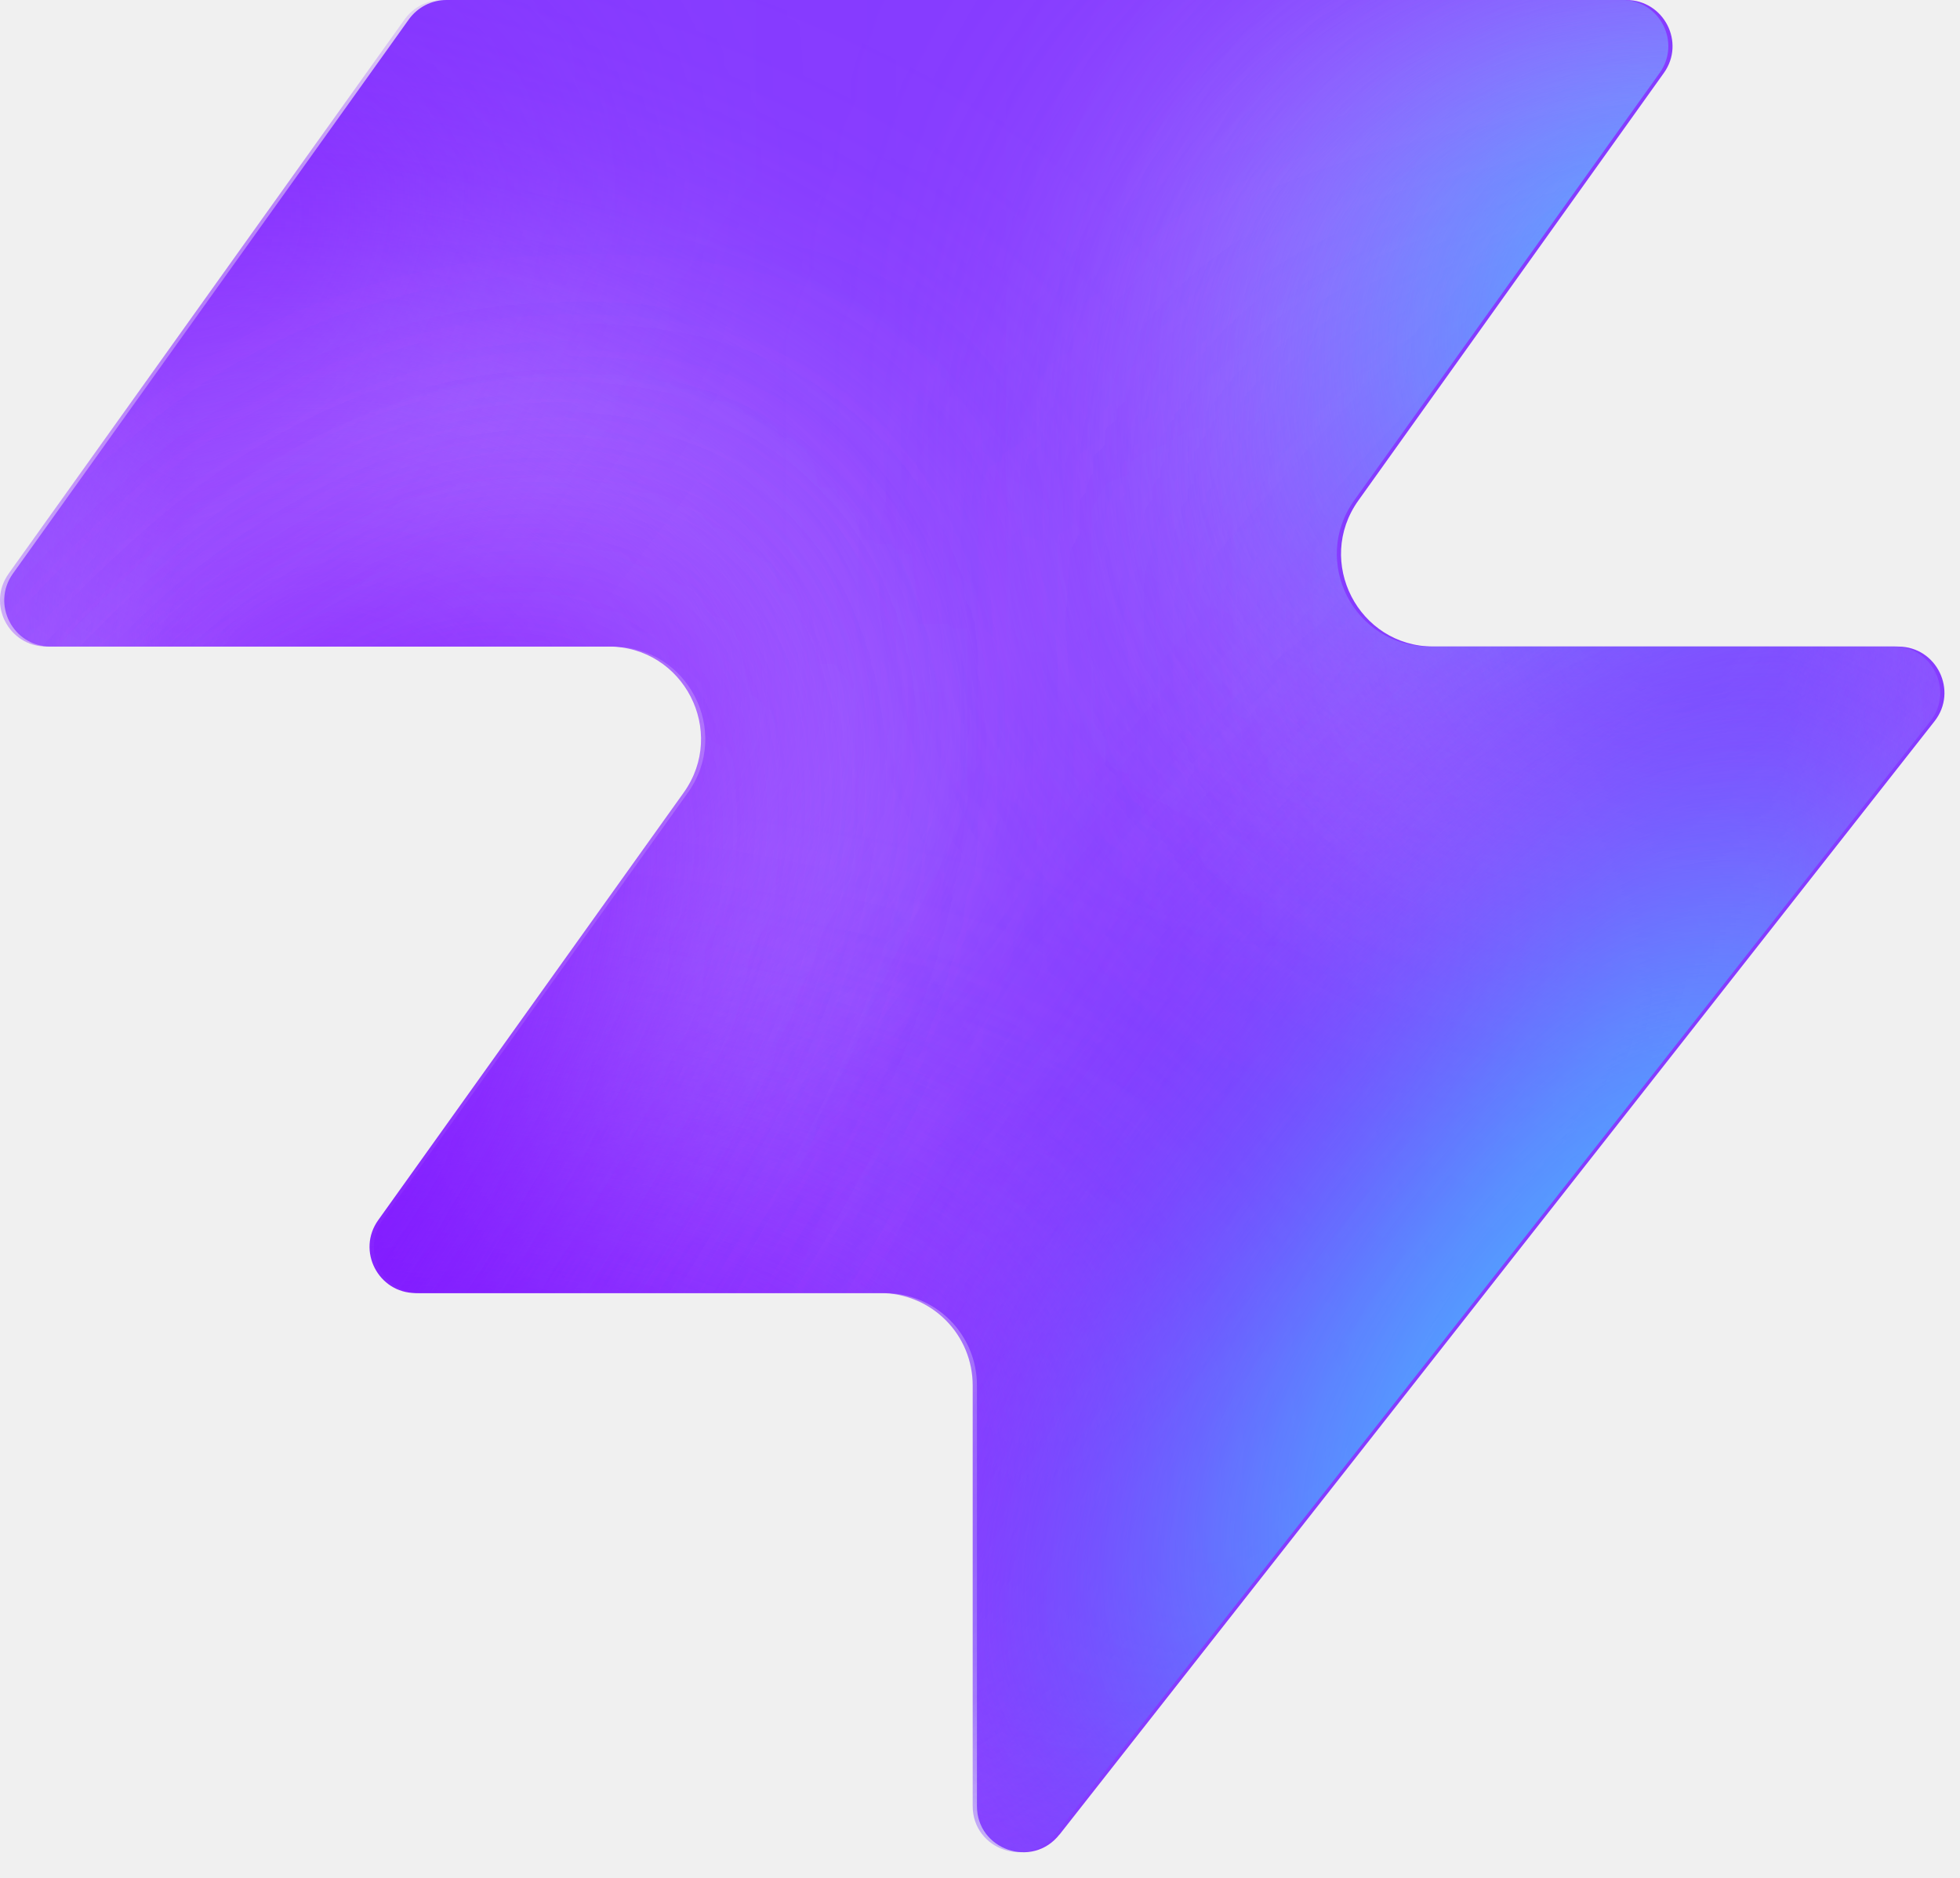
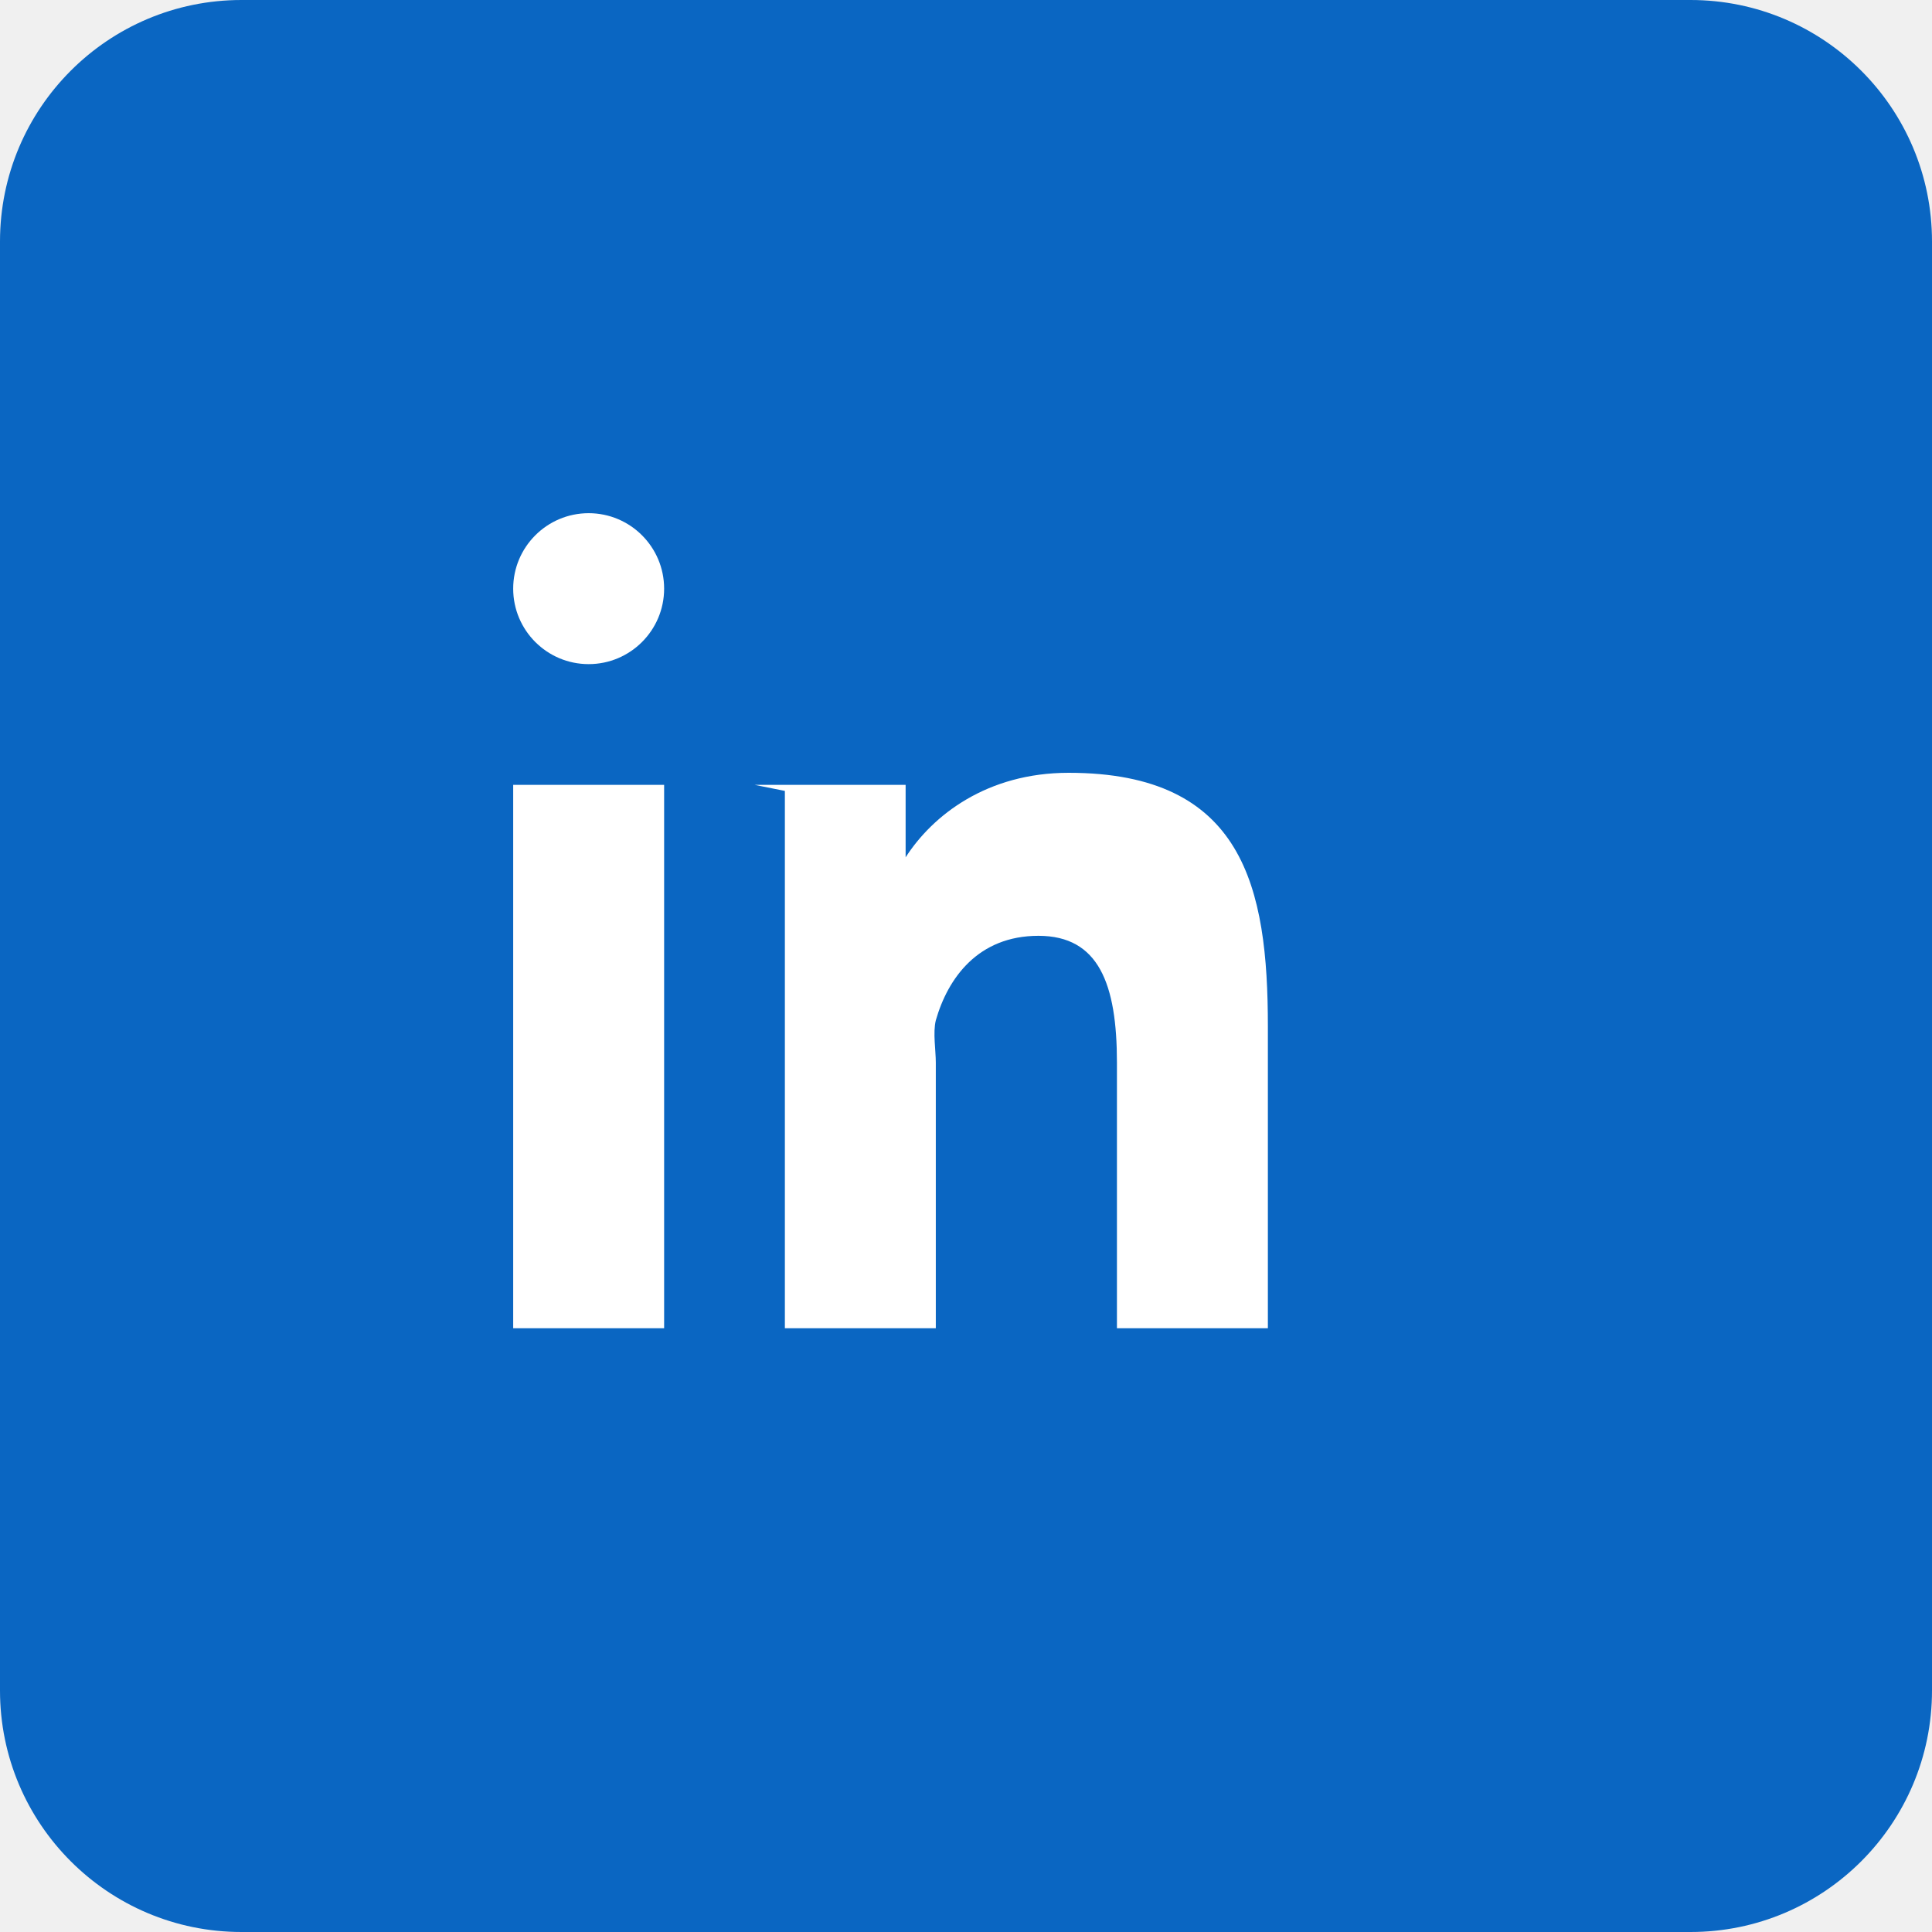
- <svg xmlns="http://www.w3.org/2000/svg" width="48" height="46" fill="none" viewBox="0 0 48 46">
-   <path fill="#863bff" d="M25.946 44.938c-.664.845-2.021.375-2.021-.698V33.937a2.26 2.26 0 0 0-2.262-2.262H10.287c-.92 0-1.456-1.04-.92-1.788l7.48-10.471c1.07-1.497 0-3.578-1.842-3.578H1.237c-.92 0-1.456-1.04-.92-1.788L10.013.474c.214-.297.556-.474.92-.474h28.894c.92 0 1.456 1.04.92 1.788l-7.48 10.471c-1.07 1.498 0 3.579 1.842 3.579h11.377c.943 0 1.473 1.088.89 1.83L25.947 44.94z" style="fill:#863bff;fill:color(display-p3 .525 .23 1);fill-opacity:1" />
-   <mask id="a" width="48" height="46" x="0" y="0" maskUnits="userSpaceOnUse" style="mask-type:alpha">
-     <path fill="#000" d="M25.842 44.938c-.664.844-2.021.375-2.021-.698V33.937a2.26 2.26 0 0 0-2.262-2.262H10.183c-.92 0-1.456-1.04-.92-1.788l7.48-10.471c1.07-1.498 0-3.579-1.842-3.579H1.133c-.92 0-1.456-1.04-.92-1.787L9.91.473c.214-.297.556-.474.92-.474h28.894c.92 0 1.456 1.04.92 1.788l-7.48 10.471c-1.07 1.498 0 3.578 1.842 3.578h11.377c.943 0 1.473 1.088.89 1.832L25.843 44.94z" style="fill:#000;fill-opacity:1" />
-   </mask>
-   <g mask="url(#a)">
-     <g filter="url(#b)">
-       <ellipse cx="5.508" cy="14.704" fill="#ede6ff" rx="5.508" ry="14.704" style="fill:#ede6ff;fill:color(display-p3 .927 .903 1);fill-opacity:1" transform="matrix(.00324 1 1 -.00324 -4.47 31.516)" />
-     </g>
-     <g filter="url(#c)">
-       <ellipse cx="10.399" cy="29.851" fill="#ede6ff" rx="10.399" ry="29.851" style="fill:#ede6ff;fill:color(display-p3 .927 .903 1);fill-opacity:1" transform="matrix(.00324 1 1 -.00324 -39.328 7.883)" />
-     </g>
-     <g filter="url(#d)">
-       <ellipse cx="5.508" cy="30.487" fill="#7e14ff" rx="5.508" ry="30.487" style="fill:#7e14ff;fill:color(display-p3 .492 .077 1);fill-opacity:1" transform="rotate(89.814 -25.913 -14.639)scale(1 -1)" />
-     </g>
-     <g filter="url(#e)">
-       <ellipse cx="5.508" cy="30.599" fill="#7e14ff" rx="5.508" ry="30.599" style="fill:#7e14ff;fill:color(display-p3 .492 .077 1);fill-opacity:1" transform="rotate(89.814 -32.644 -3.334)scale(1 -1)" />
-     </g>
-     <g filter="url(#f)">
-       <ellipse cx="5.508" cy="30.599" fill="#7e14ff" rx="5.508" ry="30.599" style="fill:#7e14ff;fill:color(display-p3 .492 .077 1);fill-opacity:1" transform="matrix(.00324 1 1 -.00324 -34.34 30.47)" />
-     </g>
-     <g filter="url(#g)">
-       <ellipse cx="14.072" cy="22.078" fill="#ede6ff" rx="14.072" ry="22.078" style="fill:#ede6ff;fill:color(display-p3 .927 .903 1);fill-opacity:1" transform="rotate(93.35 24.506 48.493)scale(-1 1)" />
-     </g>
-     <g filter="url(#h)">
-       <ellipse cx="3.47" cy="21.501" fill="#7e14ff" rx="3.47" ry="21.501" style="fill:#7e14ff;fill:color(display-p3 .492 .077 1);fill-opacity:1" transform="rotate(89.009 28.708 47.59)scale(-1 1)" />
-     </g>
-     <g filter="url(#i)">
-       <ellipse cx="3.47" cy="21.501" fill="#7e14ff" rx="3.47" ry="21.501" style="fill:#7e14ff;fill:color(display-p3 .492 .077 1);fill-opacity:1" transform="rotate(89.009 28.708 47.59)scale(-1 1)" />
-     </g>
-     <g filter="url(#j)">
-       <ellipse cx=".387" cy="8.972" fill="#7e14ff" rx="4.407" ry="29.108" style="fill:#7e14ff;fill:color(display-p3 .492 .077 1);fill-opacity:1" transform="rotate(39.51 .387 8.972)" />
-     </g>
-     <g filter="url(#k)">
-       <ellipse cx="47.523" cy="-6.092" fill="#7e14ff" rx="4.407" ry="29.108" style="fill:#7e14ff;fill:color(display-p3 .492 .077 1);fill-opacity:1" transform="rotate(37.892 47.523 -6.092)" />
-     </g>
-     <g filter="url(#l)">
-       <ellipse cx="41.412" cy="6.333" fill="#47bfff" rx="5.971" ry="9.665" style="fill:#47bfff;fill:color(display-p3 .28 .748 1);fill-opacity:1" transform="rotate(37.892 41.412 6.333)" />
-     </g>
-     <g filter="url(#m)">
-       <ellipse cx="-1.879" cy="38.332" fill="#7e14ff" rx="4.407" ry="29.108" style="fill:#7e14ff;fill:color(display-p3 .492 .077 1);fill-opacity:1" transform="rotate(37.892 -1.88 38.332)" />
-     </g>
-     <g filter="url(#n)">
-       <ellipse cx="-1.879" cy="38.332" fill="#7e14ff" rx="4.407" ry="29.108" style="fill:#7e14ff;fill:color(display-p3 .492 .077 1);fill-opacity:1" transform="rotate(37.892 -1.88 38.332)" />
-     </g>
-     <g filter="url(#o)">
-       <ellipse cx="35.651" cy="29.907" fill="#7e14ff" rx="4.407" ry="29.108" style="fill:#7e14ff;fill:color(display-p3 .492 .077 1);fill-opacity:1" transform="rotate(37.892 35.651 29.907)" />
-     </g>
-     <g filter="url(#p)">
-       <ellipse cx="38.418" cy="32.4" fill="#47bfff" rx="5.971" ry="15.297" style="fill:#47bfff;fill:color(display-p3 .28 .748 1);fill-opacity:1" transform="rotate(37.892 38.418 32.4)" />
-     </g>
-   </g>
-   <defs>
-     <filter id="b" width="60.045" height="41.654" x="-19.77" y="16.149" color-interpolation-filters="sRGB" filterUnits="userSpaceOnUse">
-       <feFlood flood-opacity="0" result="BackgroundImageFix" />
-       <feBlend in="SourceGraphic" in2="BackgroundImageFix" result="shape" />
-       <feGaussianBlur result="effect1_foregroundBlur_2002_17158" stdDeviation="7.659" />
-     </filter>
-     <filter id="c" width="90.34" height="51.437" x="-54.613" y="-7.533" color-interpolation-filters="sRGB" filterUnits="userSpaceOnUse">
-       <feFlood flood-opacity="0" result="BackgroundImageFix" />
-       <feBlend in="SourceGraphic" in2="BackgroundImageFix" result="shape" />
-       <feGaussianBlur result="effect1_foregroundBlur_2002_17158" stdDeviation="7.659" />
-     </filter>
-     <filter id="d" width="79.355" height="29.4" x="-49.64" y="2.03" color-interpolation-filters="sRGB" filterUnits="userSpaceOnUse">
-       <feFlood flood-opacity="0" result="BackgroundImageFix" />
-       <feBlend in="SourceGraphic" in2="BackgroundImageFix" result="shape" />
-       <feGaussianBlur result="effect1_foregroundBlur_2002_17158" stdDeviation="4.596" />
-     </filter>
-     <filter id="e" width="79.579" height="29.4" x="-45.045" y="20.029" color-interpolation-filters="sRGB" filterUnits="userSpaceOnUse">
-       <feFlood flood-opacity="0" result="BackgroundImageFix" />
-       <feBlend in="SourceGraphic" in2="BackgroundImageFix" result="shape" />
-       <feGaussianBlur result="effect1_foregroundBlur_2002_17158" stdDeviation="4.596" />
-     </filter>
-     <filter id="f" width="79.579" height="29.4" x="-43.513" y="21.178" color-interpolation-filters="sRGB" filterUnits="userSpaceOnUse">
-       <feFlood flood-opacity="0" result="BackgroundImageFix" />
-       <feBlend in="SourceGraphic" in2="BackgroundImageFix" result="shape" />
-       <feGaussianBlur result="effect1_foregroundBlur_2002_17158" stdDeviation="4.596" />
-     </filter>
-     <filter id="g" width="74.749" height="58.852" x="15.756" y="-17.901" color-interpolation-filters="sRGB" filterUnits="userSpaceOnUse">
-       <feFlood flood-opacity="0" result="BackgroundImageFix" />
-       <feBlend in="SourceGraphic" in2="BackgroundImageFix" result="shape" />
-       <feGaussianBlur result="effect1_foregroundBlur_2002_17158" stdDeviation="7.659" />
-     </filter>
-     <filter id="h" width="61.377" height="25.362" x="23.548" y="2.284" color-interpolation-filters="sRGB" filterUnits="userSpaceOnUse">
-       <feFlood flood-opacity="0" result="BackgroundImageFix" />
-       <feBlend in="SourceGraphic" in2="BackgroundImageFix" result="shape" />
-       <feGaussianBlur result="effect1_foregroundBlur_2002_17158" stdDeviation="4.596" />
-     </filter>
-     <filter id="i" width="61.377" height="25.362" x="23.548" y="2.284" color-interpolation-filters="sRGB" filterUnits="userSpaceOnUse">
-       <feFlood flood-opacity="0" result="BackgroundImageFix" />
-       <feBlend in="SourceGraphic" in2="BackgroundImageFix" result="shape" />
-       <feGaussianBlur result="effect1_foregroundBlur_2002_17158" stdDeviation="4.596" />
-     </filter>
-     <filter id="j" width="56.045" height="63.649" x="-27.636" y="-22.853" color-interpolation-filters="sRGB" filterUnits="userSpaceOnUse">
-       <feFlood flood-opacity="0" result="BackgroundImageFix" />
-       <feBlend in="SourceGraphic" in2="BackgroundImageFix" result="shape" />
-       <feGaussianBlur result="effect1_foregroundBlur_2002_17158" stdDeviation="4.596" />
-     </filter>
-     <filter id="k" width="54.814" height="64.646" x="20.116" y="-38.415" color-interpolation-filters="sRGB" filterUnits="userSpaceOnUse">
-       <feFlood flood-opacity="0" result="BackgroundImageFix" />
-       <feBlend in="SourceGraphic" in2="BackgroundImageFix" result="shape" />
-       <feGaussianBlur result="effect1_foregroundBlur_2002_17158" stdDeviation="4.596" />
-     </filter>
-     <filter id="l" width="33.541" height="35.313" x="24.641" y="-11.323" color-interpolation-filters="sRGB" filterUnits="userSpaceOnUse">
-       <feFlood flood-opacity="0" result="BackgroundImageFix" />
-       <feBlend in="SourceGraphic" in2="BackgroundImageFix" result="shape" />
-       <feGaussianBlur result="effect1_foregroundBlur_2002_17158" stdDeviation="4.596" />
-     </filter>
-     <filter id="m" width="54.814" height="64.646" x="-29.286" y="6.009" color-interpolation-filters="sRGB" filterUnits="userSpaceOnUse">
-       <feFlood flood-opacity="0" result="BackgroundImageFix" />
-       <feBlend in="SourceGraphic" in2="BackgroundImageFix" result="shape" />
-       <feGaussianBlur result="effect1_foregroundBlur_2002_17158" stdDeviation="4.596" />
-     </filter>
-     <filter id="n" width="54.814" height="64.646" x="-29.286" y="6.009" color-interpolation-filters="sRGB" filterUnits="userSpaceOnUse">
-       <feFlood flood-opacity="0" result="BackgroundImageFix" />
-       <feBlend in="SourceGraphic" in2="BackgroundImageFix" result="shape" />
-       <feGaussianBlur result="effect1_foregroundBlur_2002_17158" stdDeviation="4.596" />
-     </filter>
-     <filter id="o" width="54.814" height="64.646" x="8.244" y="-2.416" color-interpolation-filters="sRGB" filterUnits="userSpaceOnUse">
-       <feFlood flood-opacity="0" result="BackgroundImageFix" />
-       <feBlend in="SourceGraphic" in2="BackgroundImageFix" result="shape" />
-       <feGaussianBlur result="effect1_foregroundBlur_2002_17158" stdDeviation="4.596" />
-     </filter>
-     <filter id="p" width="39.409" height="43.623" x="18.713" y="10.588" color-interpolation-filters="sRGB" filterUnits="userSpaceOnUse">
-       <feFlood flood-opacity="0" result="BackgroundImageFix" />
-       <feBlend in="SourceGraphic" in2="BackgroundImageFix" result="shape" />
-       <feGaussianBlur result="effect1_foregroundBlur_2002_17158" stdDeviation="4.596" />
-     </filter>
-   </defs>
+ <svg xmlns="http://www.w3.org/2000/svg" viewBox="0 0 32 32" fill="none">
+   <rect width="32" height="32" rx="4" fill="#0A66C2" />
+   <path d="M8.5 13H11V22H8.5V13ZM9.75 8.5C10.44 8.5 11 9.06 11 9.75C11 10.44 10.44 11 9.75 11C9.06 11 8.5 10.44 8.5 9.75C8.5 9.06 9.06 8.5 9.75 8.5Z" fill="white" />
+   <path d="M12.5 13H15V14.2C15.45 13.5 16.35 12.8 17.7 12.8C20.6 12.8 21 14.7 21 17V22H18.5V17.6C18.5 16.3 18.2 15.5 17.2 15.5C16.2 15.5 15.7 16.2 15.5 16.9C15.45 17.1 15.5 17.4 15.5 17.6V22H13V13.1L12.5 13Z" fill="white" />
</svg>
